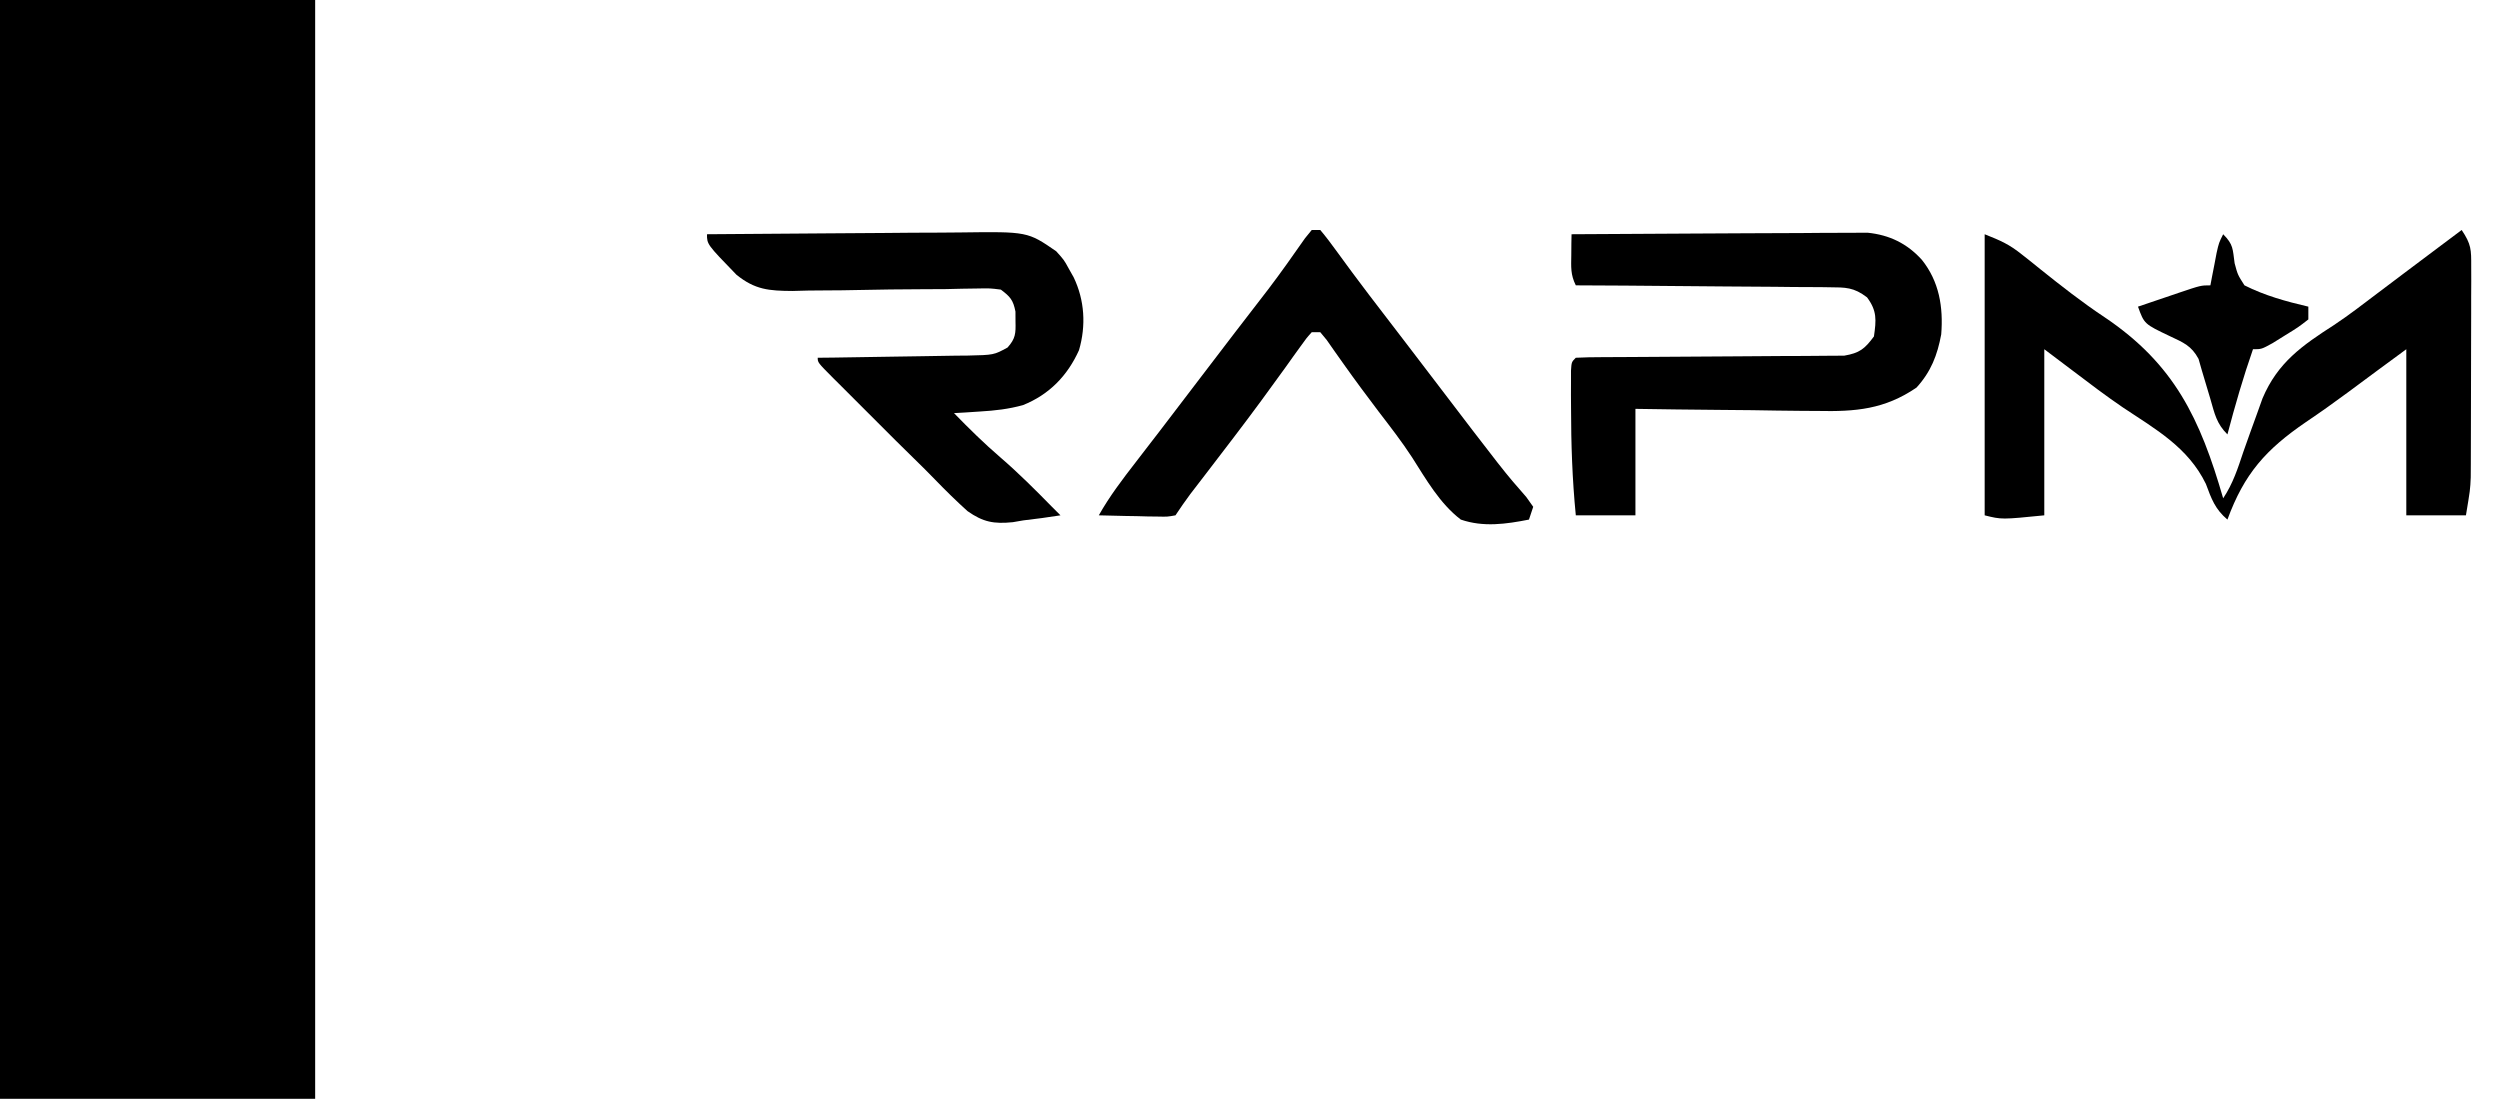
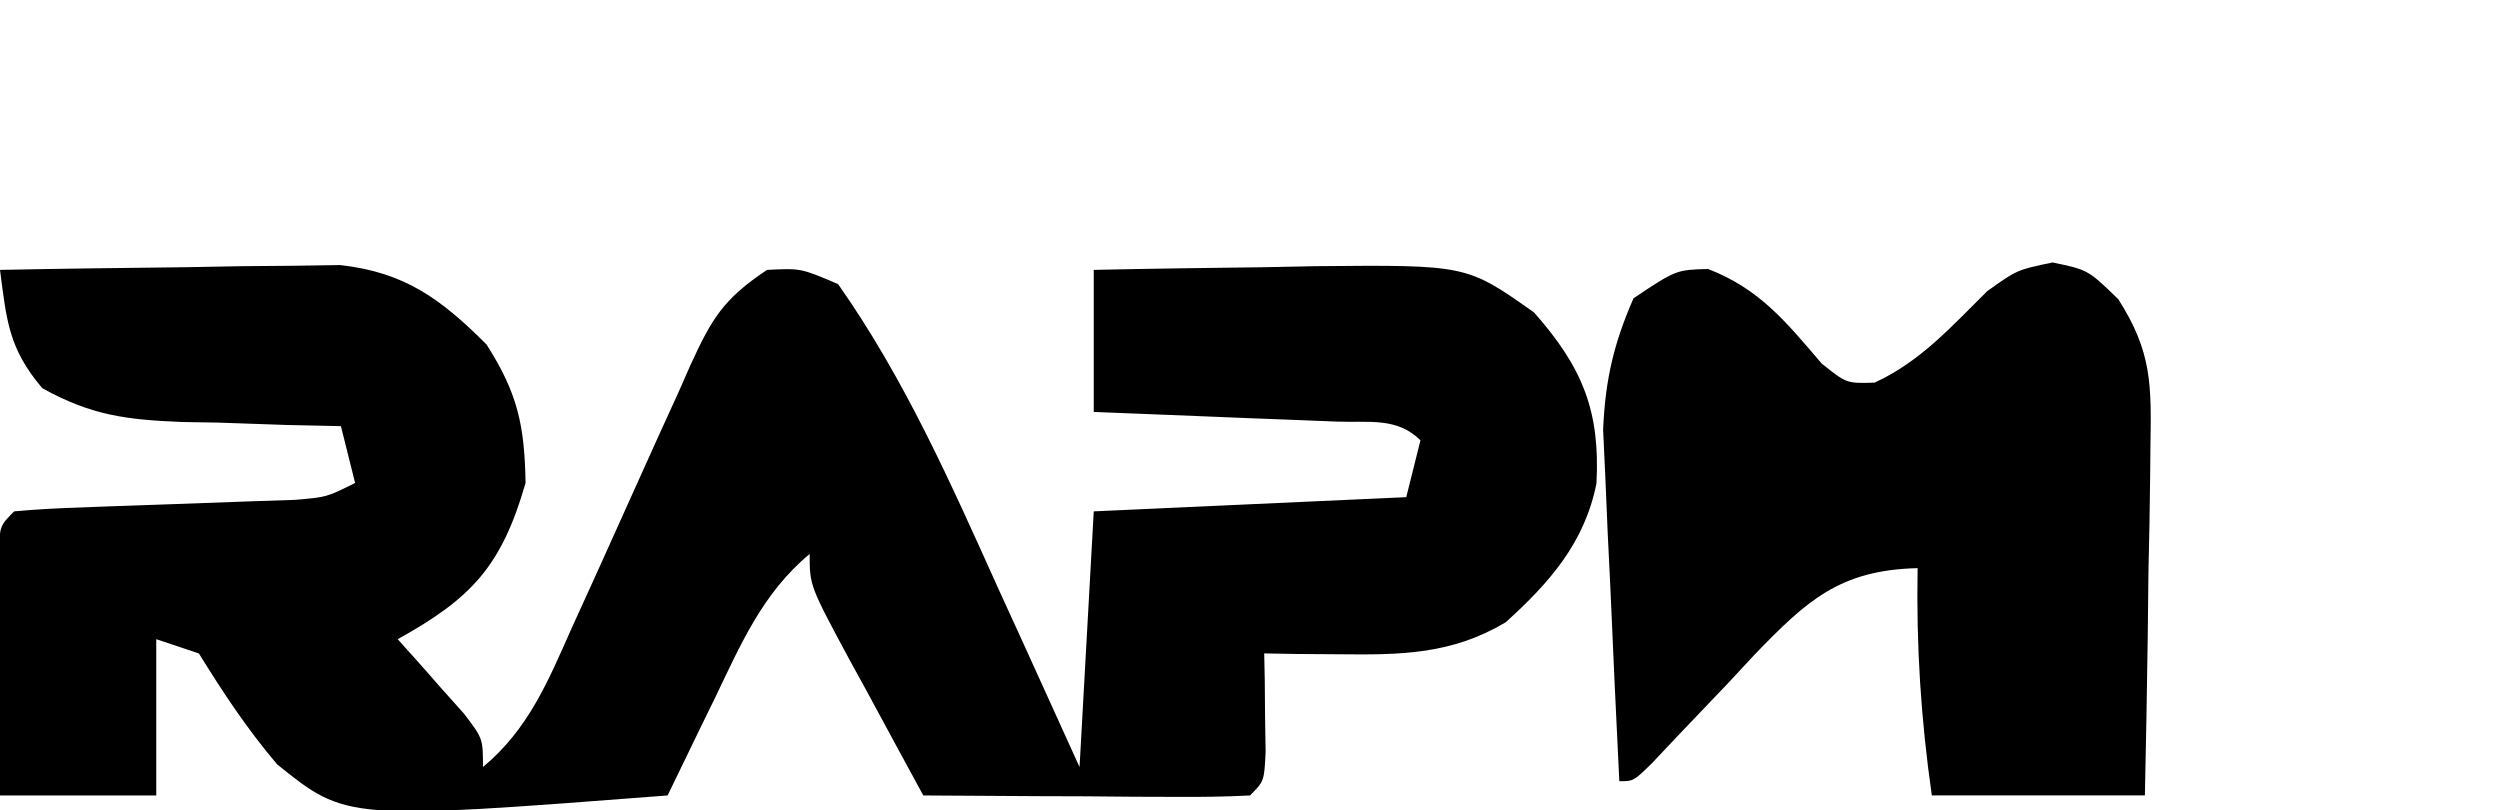
- <svg xmlns="http://www.w3.org/2000/svg" version="1.1" width="587" height="258">
-   <path d="M0 0 C24.42 0 48.84 0 74 0 C74 85.14 74 170.28 74 258 C49.58 258 25.16 258 0 258 C0 172.86 0 87.72 0 0 Z " fill="currentColor" transform="translate(0,0)" />
-   <path d="M0 0 C0.66 0 1.32 0 2 0 C3.34 1.59 4.59 3.25 5.81 4.94 C6.63 6.05 7.44 7.16 8.25 8.27 C8.69 8.87 9.14 9.47 9.59 10.09 C12.1 13.49 14.68 16.84 17.25 20.19 C18.37 21.65 19.48 23.1 20.6 24.56 C21.16 25.29 21.72 26.03 22.3 26.78 C23.98 28.98 25.66 31.18 27.34 33.38 C45.21 56.82 45.21 56.82 50.37 62.7 C50.64 63.08 50.64 63.08 52 65 C51.84 65.5 51.84 65.5 51 68 C45.61 69.06 40.3 69.82 35 68 C30.05 64.21 26.86 58.57 23.55 53.38 C21.12 49.65 18.4 46.15 15.69 42.62 C12.93 38.97 10.19 35.29 7.54 31.55 C6.83 30.55 6.11 29.54 5.38 28.5 C4.76 27.62 4.15 26.75 3.52 25.84 C3.02 25.24 2.52 24.63 2 24 C1.34 24 0.68 24 0 24 C-1.26 25.41 -1.26 25.41 -2.7 27.42 C-3.24 28.17 -3.78 28.92 -4.34 29.69 C-4.64 30.1 -4.64 30.1 -6.12 32.19 C-7.38 33.92 -8.64 35.65 -9.9 37.39 C-10.23 37.84 -10.23 37.84 -11.91 40.15 C-16.14 45.91 -20.5 51.56 -24.84 57.23 C-25.49 58.07 -26.13 58.91 -26.8 59.78 C-27.37 60.52 -27.94 61.27 -28.53 62.03 C-29.74 63.65 -30.88 65.32 -32 67 C-33.88 67.34 -33.88 67.34 -36.13 67.29 C-36.94 67.28 -37.74 67.27 -38.57 67.26 C-39.42 67.24 -40.26 67.21 -41.12 67.19 C-41.55 67.18 -41.55 67.18 -43.7 67.15 C-45.8 67.11 -47.9 67.06 -50 67 C-47.48 62.52 -44.45 58.55 -41.31 54.5 C-40.15 52.98 -38.98 51.47 -37.81 49.95 C-37.2 49.15 -36.58 48.35 -35.94 47.53 C-32.55 43.11 -29.18 38.68 -25.81 34.25 C-20.63 27.44 -15.42 20.65 -10.19 13.89 C-7.22 9.98 -4.4 5.98 -1.59 1.95 C-1.07 1.31 -0.54 0.66 0 0 Z " fill="currentColor" transform="translate(308,54)" />
-   <path d="M0 0 C2.27 3.4 2.25 4.58 2.24 8.57 C2.24 9.14 2.24 9.14 2.25 12.03 C2.25 12.65 2.25 12.65 2.23 15.77 C2.23 17.04 2.23 18.31 2.23 19.61 C2.23 22.3 2.22 24.99 2.21 27.68 C2.19 31.11 2.18 34.54 2.19 37.98 C2.19 41.26 2.18 44.55 2.17 47.83 C2.17 49.06 2.17 50.29 2.16 51.55 C2.16 52.71 2.15 53.86 2.15 55.04 C2.14 56.05 2.14 57.06 2.13 58.1 C2 61 2 61 1 67 C-3.62 67 -8.24 67 -13 67 C-13 54.13 -13 41.26 -13 28 C-17.59 31.37 -22.17 34.74 -26.73 38.14 C-29.97 40.54 -33.24 42.86 -36.58 45.11 C-45.97 51.54 -51.03 57.18 -55 68 C-57.9 65.54 -58.75 63.15 -60.06 59.62 C-64.23 51.04 -71.82 46.81 -79.57 41.65 C-83.52 38.96 -87.32 36.08 -91.12 33.19 C-93.39 31.48 -95.66 29.76 -98 28 C-98 40.87 -98 53.74 -98 67 C-108 68 -108 68 -112 67 C-112 45.22 -112 23.44 -112 1 C-108.19 2.52 -106.24 3.36 -103.24 5.77 C-102.54 6.32 -101.84 6.87 -101.12 7.44 C-100.75 7.74 -100.75 7.74 -98.88 9.25 C-93.99 13.16 -89.12 16.98 -83.91 20.44 C-67.43 31.5 -61.41 44.31 -56 63 C-53.69 59.53 -52.56 55.98 -51.25 52.06 C-50.19 49.03 -49.1 46.02 -48 43 C-47.59 41.87 -47.19 40.73 -46.77 39.56 C-43.2 31.1 -37.42 27.11 -29.98 22.32 C-26.5 20.01 -23.2 17.46 -19.88 14.94 C-18.54 13.93 -17.2 12.92 -15.87 11.92 C-15.54 11.67 -15.54 11.67 -13.91 10.44 C-10.95 8.21 -7.97 5.98 -5 3.75 C-4.03 3.02 -3.06 2.3 -2.06 1.55 C-1.38 1.04 -0.7 0.53 0 0 Z " fill="currentColor" transform="translate(578,54)" />
-   <path d="M0 0 C9.51 -0.09 19.02 -0.16 28.53 -0.21 C32.95 -0.23 37.36 -0.26 41.78 -0.3 C46.05 -0.35 50.31 -0.37 54.58 -0.38 C56.2 -0.39 57.83 -0.4 59.45 -0.42 C75.28 -0.63 75.28 -0.63 82 4 C83.84 6.04 83.84 6.04 84.94 8.06 C85.32 8.73 85.7 9.41 86.09 10.1 C88.68 15.5 89.03 21.46 87.35 27.22 C84.64 33.24 80.35 37.65 74.2 40.12 C70.79 41.06 67.65 41.41 64.12 41.62 C62.97 41.7 61.82 41.77 60.63 41.85 C59.76 41.9 58.9 41.95 58 42 C61.53 45.63 65.1 49.14 68.94 52.44 C73.17 56.09 77.09 60.01 81 64 C81.66 64.66 82.32 65.32 83 66 C80.08 66.47 77.19 66.85 74.25 67.19 C73.44 67.33 72.64 67.47 71.81 67.61 C67.37 68.05 64.87 67.61 61.17 65.01 C58.55 62.64 56.06 60.21 53.61 57.67 C51.97 55.97 50.3 54.32 48.61 52.67 C45.71 49.84 42.84 46.99 39.99 44.12 C38.21 42.34 36.44 40.57 34.66 38.79 C33.53 37.66 32.4 36.53 31.27 35.4 C30.73 34.87 30.2 34.34 29.66 33.8 C26 30.12 26 30.12 26 29 C27.25 28.99 28.5 28.97 29.79 28.96 C34.44 28.9 39.08 28.82 43.72 28.74 C45.73 28.7 47.74 28.68 49.75 28.65 C52.64 28.62 55.53 28.57 58.42 28.51 C59.32 28.51 60.22 28.5 61.14 28.49 C67.36 28.35 67.36 28.35 70.57 26.6 C72.45 24.5 72.51 23.3 72.44 20.5 C72.44 19.73 72.43 18.95 72.43 18.16 C71.89 15.43 71.21 14.67 69 13 C66.47 12.68 66.47 12.68 63.4 12.74 C62.25 12.76 61.1 12.77 59.92 12.79 C59.3 12.8 59.3 12.8 56.15 12.88 C54.19 12.89 52.23 12.9 50.28 12.91 C45.45 12.93 40.62 12.98 35.8 13.09 C33.09 13.15 30.39 13.19 27.68 13.19 C25.14 13.19 22.59 13.23 20.05 13.32 C14.56 13.28 11.28 13.04 6.92 9.51 C0 2.37 0 2.37 0 0 Z " fill="currentColor" transform="translate(166,55)" />
-   <path d="M0 0 C9.41 -0.07 18.83 -0.12 28.24 -0.16 C32.62 -0.17 36.99 -0.19 41.36 -0.23 C45.58 -0.26 49.8 -0.28 54.02 -0.28 C55.63 -0.29 57.24 -0.3 58.85 -0.32 C61.1 -0.34 63.36 -0.34 65.62 -0.34 C66.9 -0.35 68.18 -0.35 69.51 -0.36 C74.66 0.17 78.76 2.16 82.25 6 C86.32 11.08 87.31 17.1 86.8 23.5 C85.9 28.39 84.39 32.28 81 36 C73.49 41.13 66.66 41.68 57.77 41.49 C57.16 41.48 57.16 41.48 54.05 41.47 C50.16 41.44 46.27 41.38 42.38 41.31 C39.72 41.29 37.07 41.26 34.42 41.24 C27.94 41.19 21.47 41.1 15 41 C15 49.25 15 57.5 15 66 C10.38 66 5.76 66 1 66 C0.17 57.56 -0.11 49.23 -0.12 40.75 C-0.13 39.71 -0.13 38.68 -0.14 37.61 C-0.14 36.64 -0.13 35.67 -0.13 34.67 C-0.13 33.8 -0.13 32.92 -0.13 32.02 C0 30 0 30 1 29 C3.03 28.9 5.07 28.86 7.11 28.86 C8.42 28.85 9.73 28.84 11.07 28.84 C11.43 28.84 11.43 28.84 13.21 28.83 C15.4 28.82 17.6 28.81 19.8 28.79 C26.05 28.74 32.3 28.69 38.55 28.67 C42.38 28.66 46.2 28.63 50.02 28.59 C51.47 28.58 52.93 28.58 54.38 28.58 C56.42 28.58 58.46 28.56 60.5 28.53 C61.66 28.52 62.82 28.52 64.02 28.51 C67.64 27.89 68.83 26.92 71 24 C71.55 20.13 71.75 18 69.38 14.82 C66.26 12.44 64.39 12.48 60.49 12.45 C59.84 12.44 59.2 12.43 58.53 12.42 C56.41 12.39 54.29 12.39 52.17 12.39 C50.7 12.38 49.22 12.36 47.75 12.34 C43.88 12.3 40 12.28 36.13 12.26 C32.18 12.24 28.22 12.2 24.27 12.16 C16.51 12.08 8.76 12.03 1 12 C-0.26 9.48 -0.1 7.69 -0.06 4.88 C-0.05 3.96 -0.04 3.05 -0.04 2.12 C-0.02 1.42 -0.01 0.72 0 0 Z " fill="currentColor" transform="translate(369,55)" />
-   <path d="M0 0 C2.44 2.44 2.22 3.48 2.69 6.81 C3.41 9.51 3.41 9.51 5 12 C9.84 14.43 14.74 15.77 20 17 C20 17.99 20 18.98 20 20 C17.66 21.82 17.66 21.82 14.62 23.69 C13.63 24.31 12.63 24.93 11.6 25.57 C9 27 9 27 7 27 C4.7 33.59 2.78 40.25 1 47 C-1.58 44.42 -1.99 42.18 -3 38.69 C-3.65 36.45 -4.32 34.22 -5 32 C-5.13 31.55 -5.13 31.55 -5.78 29.27 C-7.45 26.17 -9.34 25.43 -12.5 23.94 C-18.53 21.07 -18.53 21.07 -20 17 C-17.54 16.16 -15.08 15.33 -12.62 14.5 C-11.93 14.26 -11.23 14.02 -10.51 13.78 C-5.23 12 -5.23 12 -3 12 C-2.87 11.3 -2.73 10.6 -2.6 9.88 C-2.42 8.97 -2.24 8.06 -2.06 7.12 C-1.89 6.22 -1.71 5.32 -1.54 4.38 C-1 2 -1 2 0 0 Z " fill="currentColor" transform="translate(522,55)" />
+ <svg xmlns="http://www.w3.org/2000/svg" version="1.1" width="176" height="57">
+   <path d="M0 0 C4.4 -0.09 8.79 -0.14 13.19 -0.19 C14.43 -0.21 15.68 -0.24 16.96 -0.26 C18.16 -0.27 19.37 -0.28 20.61 -0.29 C21.71 -0.31 22.82 -0.32 23.95 -0.34 C28.51 0.17 31.06 2.06 34.25 5.25 C36.44 8.68 36.93 10.93 37 15 C35.3 20.91 33.16 23.13 28 26 C28.43 26.48 28.87 26.96 29.31 27.46 C29.87 28.09 30.43 28.72 31 29.38 C31.56 30 32.11 30.63 32.69 31.27 C34 33 34 33 34 35 C37.2 32.34 38.6 28.93 40.25 25.21 C40.86 23.87 41.48 22.52 42.09 21.17 C43.05 19.05 44 16.93 44.96 14.8 C45.88 12.75 46.81 10.7 47.75 8.65 C48.03 8.02 48.31 7.38 48.6 6.72 C50.11 3.43 50.91 2.06 54 0 C56.38 -0.12 56.38 -0.12 59 1 C63.71 7.7 66.95 15.05 70.31 22.5 C70.87 23.72 71.42 24.93 71.98 26.15 C73.32 29.1 74.66 32.05 76 35 C76.33 29.06 76.66 23.12 77 17 C84.26 16.67 91.52 16.34 99 16 C99.33 14.68 99.66 13.36 100 12 C98.35 10.35 96.36 10.77 94.09 10.68 C93.1 10.64 92.11 10.6 91.09 10.56 C90.05 10.52 89.01 10.48 87.94 10.44 C86.89 10.39 85.85 10.35 84.77 10.31 C82.18 10.2 79.59 10.1 77 10 C77 6.7 77 3.4 77 0 C81.04 -0.09 85.08 -0.14 89.12 -0.19 C90.27 -0.21 91.41 -0.24 92.59 -0.26 C103.25 -0.36 103.25 -0.36 108 3 C111.43 6.88 112.66 9.97 112.39 15.04 C111.55 19.23 109.08 22.02 106 24.81 C102.18 27.08 98.63 27.11 94.25 27.06 C93.27 27.05 92.28 27.04 91.27 27.04 C90.52 27.02 89.77 27.01 89 27 C89.01 27.64 89.02 28.28 89.04 28.93 C89.04 29.76 89.05 30.59 89.06 31.44 C89.07 32.26 89.09 33.08 89.1 33.93 C89 36 89 36 88 37 C86.29 37.09 84.58 37.11 82.87 37.1 C81.84 37.09 80.8 37.09 79.74 37.09 C78.65 37.08 77.56 37.07 76.44 37.06 C75.89 37.06 75.89 37.06 73.13 37.05 C70.42 37.04 67.71 37.02 65 37 C63.66 34.54 62.33 32.09 61 29.62 C60.62 28.93 60.24 28.23 59.84 27.51 C57 22.23 57 22.23 57 20 C53.69 22.74 52.13 26.4 50.31 30.19 C49.99 30.84 49.67 31.5 49.34 32.17 C48.56 33.78 47.78 35.39 47 37 C24.39 38.74 24.39 38.74 19.51 34.81 C17.39 32.31 15.72 29.78 14 27 C13.01 26.67 12.02 26.34 11 26 C11 29.63 11 33.26 11 37 C7.37 37 3.74 37 0 37 C-0.03 33.85 -0.05 30.71 -0.06 27.56 C-0.07 26.66 -0.08 25.77 -0.09 24.84 C-0.09 23.99 -0.09 23.13 -0.1 22.25 C-0.1 21.86 -0.1 21.86 -0.11 19.86 C0 18 0 18 1 17 C2.61 16.85 4.22 16.77 5.84 16.72 C6.82 16.68 7.8 16.64 8.81 16.61 C9.33 16.59 9.33 16.59 11.94 16.5 C13.97 16.43 16 16.36 18.03 16.28 C18.48 16.27 18.48 16.27 20.77 16.19 C23 16 23 16 25 15 C24.67 13.68 24.34 12.36 24 11 C22.76 10.97 21.52 10.95 20.24 10.92 C18.6 10.87 16.95 10.81 15.31 10.75 C14.5 10.74 13.68 10.72 12.84 10.71 C8.92 10.55 6.46 10.26 2.98 8.33 C0.6 5.53 0.47 3.58 0 0 Z " fill="currentColor" transform="translate(0,19)" />
+   <path d="M0 0 C3.64 1.41 5.49 3.73 8 6.66 C9.75 8.06 9.75 8.06 11.72 8 C14.96 6.51 17.14 4.04 19.65 1.56 C21.75 0.06 21.75 0.06 24.25 -0.46 C26.75 0.06 26.75 0.06 28.88 2.13 C31.26 5.86 31.21 8.15 31.14 12.55 C31.13 13.25 31.13 13.96 31.12 14.68 C31.1 16.91 31.05 19.14 31 21.38 C30.98 22.89 30.96 24.41 30.95 25.93 C30.9 29.64 30.83 33.35 30.75 37.06 C25.8 37.06 20.85 37.06 15.75 37.06 C14.98 31.66 14.65 26.52 14.75 21.06 C9.25 21.19 6.93 23.37 3.29 27.13 C2.68 27.79 2.07 28.45 1.44 29.12 C0.19 30.43 -1.05 31.73 -2.3 33.04 C-2.84 33.62 -3.39 34.2 -3.95 34.79 C-5.25 36.06 -5.25 36.06 -6.25 36.06 C-6.48 31.52 -6.68 26.98 -6.88 22.44 C-6.94 21.15 -7 19.87 -7.07 18.54 C-7.12 17.3 -7.17 16.06 -7.23 14.77 C-7.28 13.63 -7.33 12.49 -7.39 11.31 C-7.24 7.82 -6.65 5.26 -5.25 2.06 C-2.25 0.06 -2.25 0.06 0 0 Z " fill="currentColor" transform="translate(120.25,18.9375)" />
</svg>
